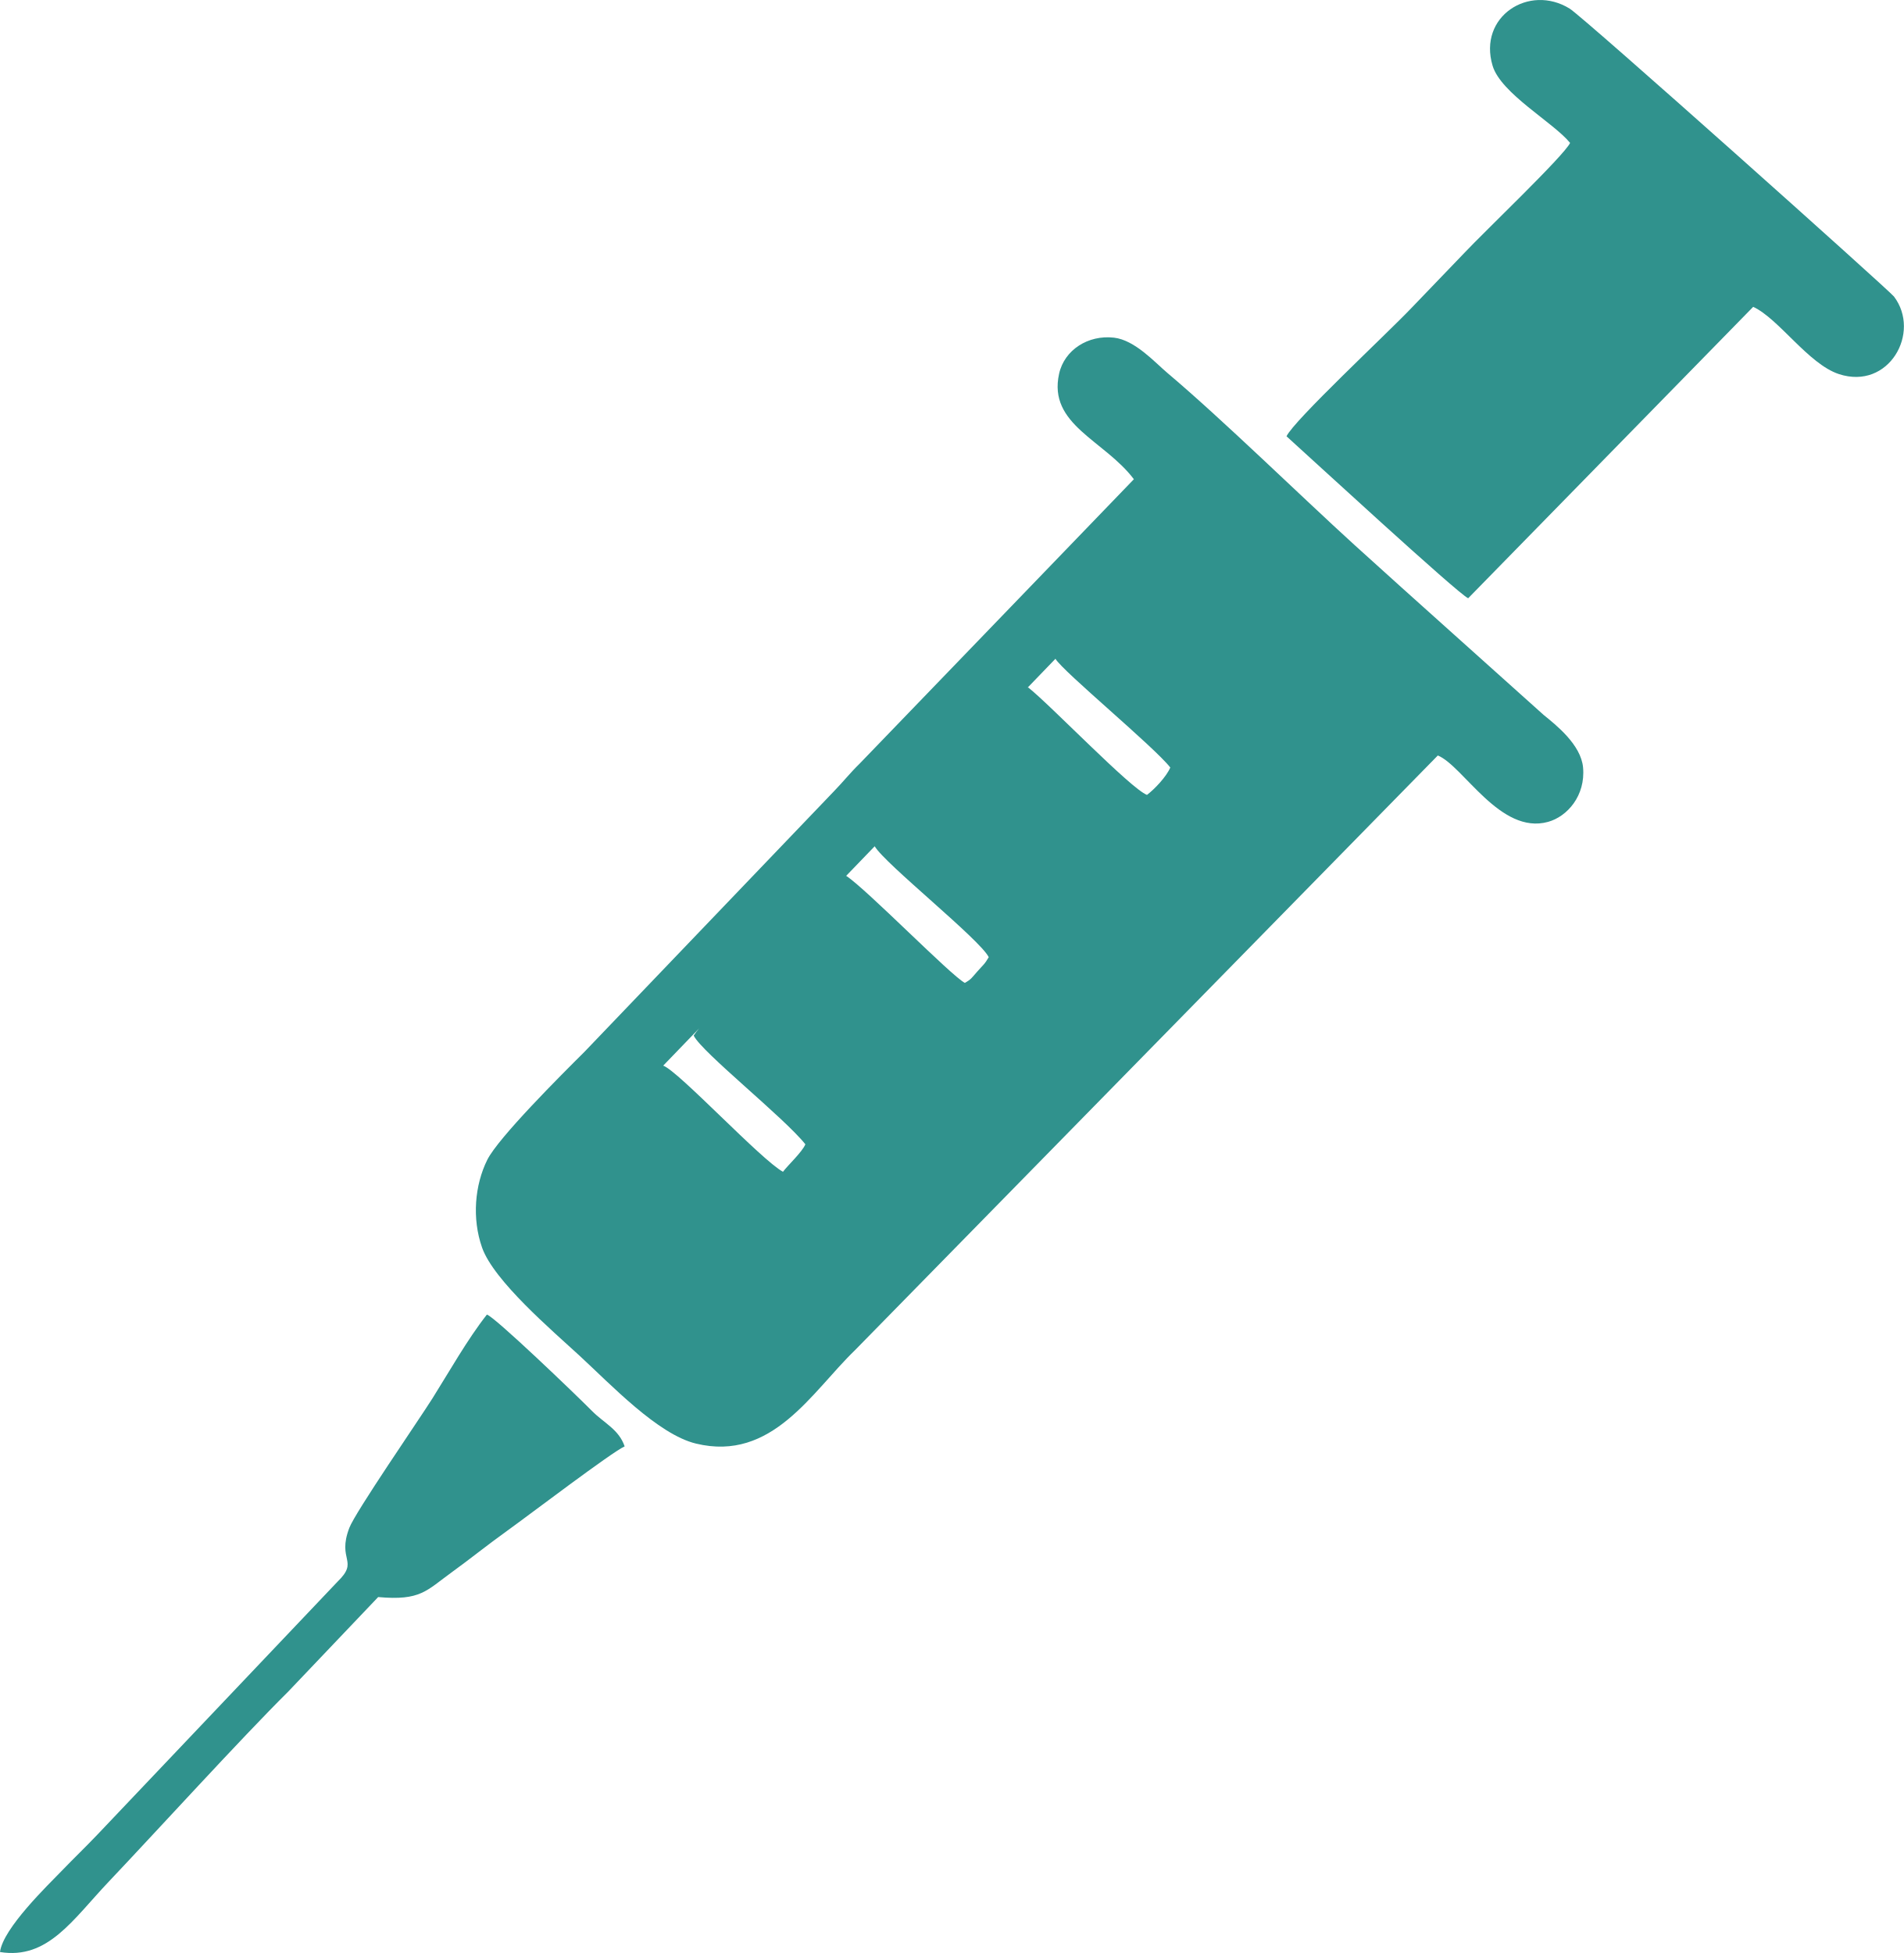
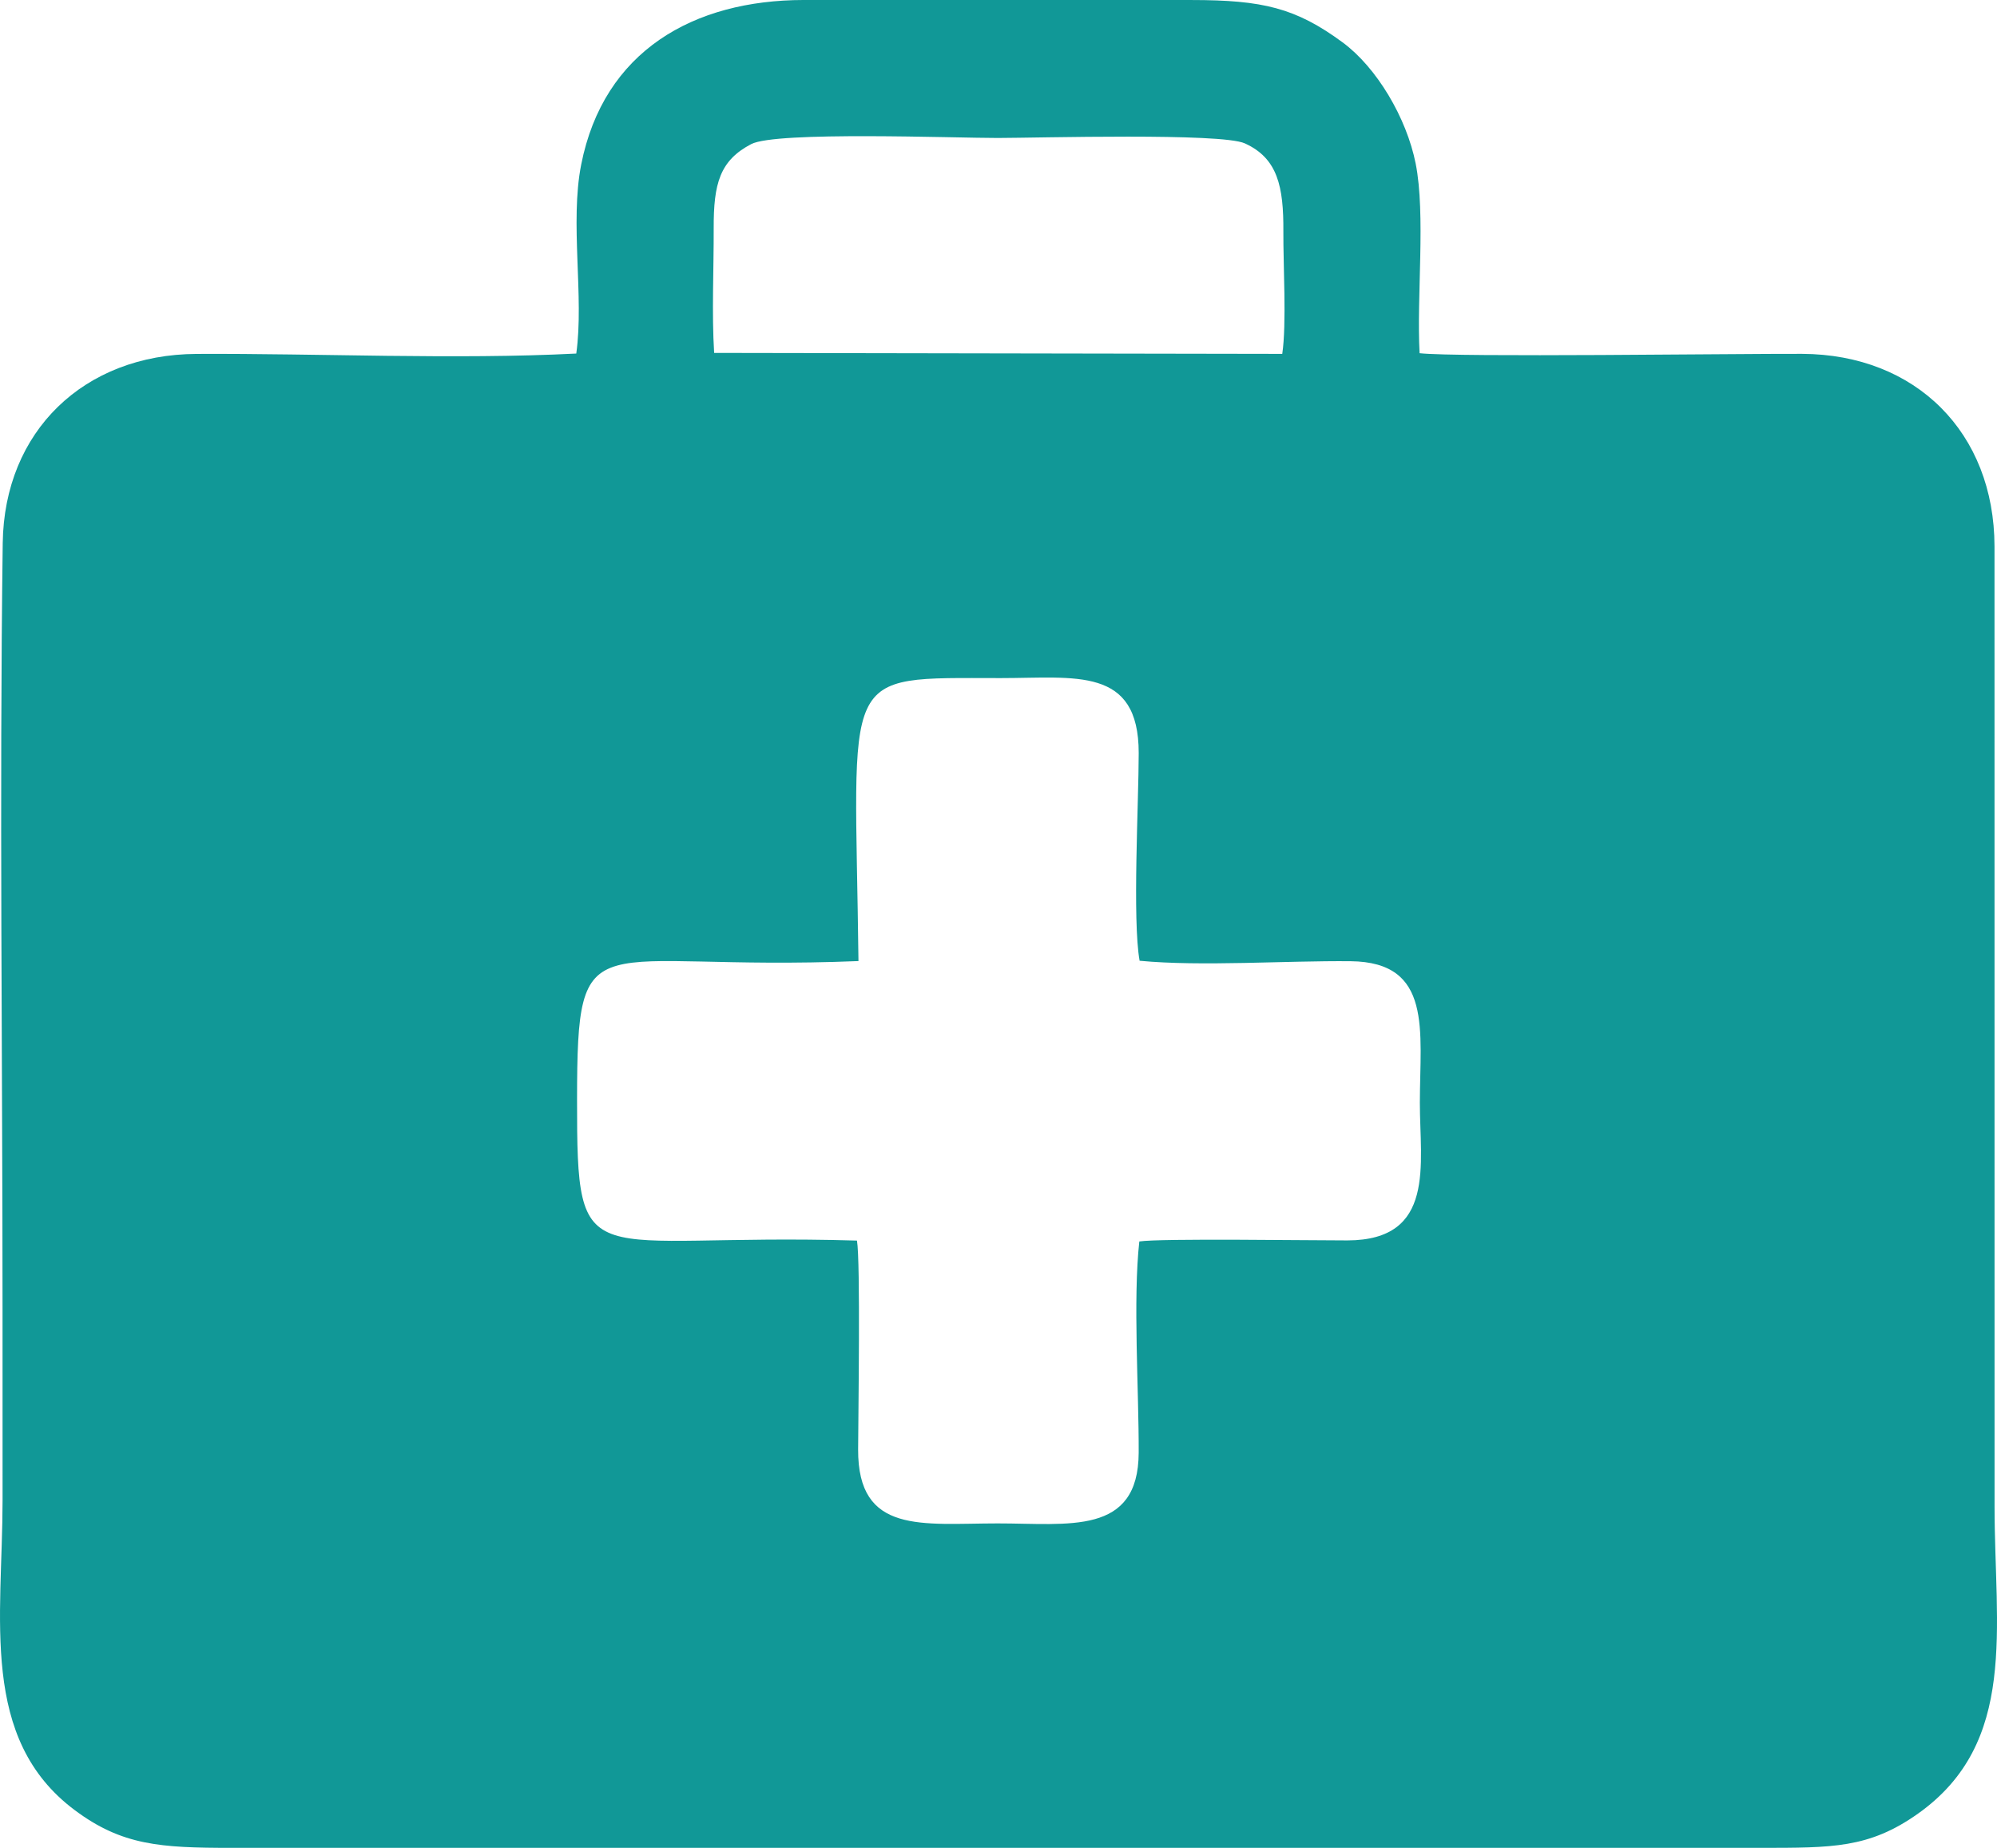
- <svg xmlns="http://www.w3.org/2000/svg" xml:space="preserve" width="265.574mm" height="272.452mm" version="1.1" style="shape-rendering:geometricPrecision; text-rendering:geometricPrecision; image-rendering:optimizeQuality; fill-rule:evenodd; clip-rule:evenodd" viewBox="0 0 263.395 270.216">
+ <svg xmlns="http://www.w3.org/2000/svg" xml:space="preserve" width="221.603mm" height="205.012mm" version="1.1" style="shape-rendering:geometricPrecision; text-rendering:geometricPrecision; image-rendering:optimizeQuality; fill-rule:evenodd; clip-rule:evenodd" viewBox="0 0 222.507 205.848">
  <defs>
    <style type="text/css">
   
-     .fil0 {fill:#30928D}
+     .fil0 {fill:#119897}
   
  </style>
  </defs>
  <g id="Camada_x0020_1">
-     <g id="_2301027460768">
-       <path class="fil0" d="M156.864 66.306l-37.922 39.333c-1.384,1.355 -2.245,2.474 -3.541,3.811l-34.569 36.107c-3.19,3.167 -11.902,11.863 -13.423,14.923 -1.73,3.482 -2.134,8.107 -0.719,12.131 1.62,4.604 9.747,11.518 13.446,14.927 4.396,4.051 10.865,10.916 16.142,12.195 10.557,2.56 16.018,-7.139 21.985,-12.902l80.652 -82.303c3.534,1.447 8.629,11.017 15.248,9.187 2.667,-0.737 5.202,-3.634 4.844,-7.534 -0.29,-3.155 -3.746,-5.876 -5.462,-7.271l-13.096 -11.746c-4.396,-3.948 -8.694,-7.787 -13.073,-11.771 -7.465,-6.791 -18.251,-17.361 -25.881,-23.798 -1.716,-1.448 -4.476,-4.543 -7.383,-4.877 -3.58,-0.41 -6.864,1.699 -7.592,4.994 -1.561,7.061 6.242,9.163 10.345,14.594zm-14.63 28.799c3.137,2.477 14.183,14.019 16.445,14.877 1.053,-0.799 2.688,-2.519 3.224,-3.789 -2.267,-2.894 -14.839,-13.266 -15.889,-15.045l-3.903 4.049c0.045,-0.035 0.086,-0.066 0.124,-0.092zm-25.171 26.077c2.81,1.827 14.516,13.828 16.424,14.814 0.896,-0.519 0.942,-0.699 1.679,-1.536 0.85,-0.965 1.05,-1.032 1.619,-2.026 -1.199,-2.442 -14.375,-12.925 -15.776,-15.346l-3.946 4.093zm-5.644 37.144c-2.949,-3.71 -14.335,-12.735 -15.452,-15.045 0.192,-0.306 0.454,-0.645 0.759,-1l-4.973 5.159c2.151,0.788 13.533,13.037 16.567,14.688 0.644,-0.872 2.661,-2.737 3.098,-3.802z" />
-       <path class="fil0" d="M217.215 19.772c-0.851,1.786 -11.832,12.243 -14.626,15.217l-7.372 7.673c-3.454,3.616 -16.209,15.503 -17.235,17.702 2.772,2.495 23.796,21.867 25.132,22.409l39.43 -40.319c3.531,1.627 7.638,7.921 11.86,9.305 6.912,2.265 11.395,-5.748 7.614,-10.733 -0.636,-0.839 -42.87,-38.602 -44.87,-39.838 -5.605,-3.464 -12.691,1.099 -10.658,7.901 1.151,3.849 8.398,7.836 10.724,10.683z" />
-       <path class="fil0" d="M-0 270.082c6.622,1.072 10.035,-4.454 15.062,-9.753 6.39,-6.737 18.333,-19.86 24.809,-26.278l12.446 -13.082c5.89,0.529 6.658,-0.885 10.204,-3.449 2.606,-1.884 4.614,-3.544 7.795,-5.832 2.993,-2.153 14.255,-10.726 16.1,-11.568 -0.801,-2.354 -2.846,-3.212 -4.512,-4.895 -2.293,-2.315 -13.449,-13.023 -14.544,-13.341 -2.684,3.41 -5.232,7.934 -7.532,11.592 -1.857,2.954 -10.655,15.704 -11.501,17.918 -1.736,4.545 1.41,4.508 -1.635,7.449l-33.219 34.996c-1.797,1.882 -3.167,3.181 -4.861,4.936 -1.976,2.048 -8.208,8.032 -8.611,11.307z" />
-     </g>
+     <path class="fil0" d="M95.651 107.059c-0.388,-32.812 -2.377,-31.524 15.859,-31.521 8.312,0.001 15.365,-1.32 15.366,8.347 0,5.438 -0.716,18.613 0.1,23.141 6.892,0.66 16.301,-0.021 23.505,0.051 9.194,0.092 7.726,7.768 7.72,15.775 -0.005,6.801 1.821,15.306 -8.075,15.327 -3.855,0.008 -20.852,-0.245 -23.182,0.116 -0.721,6.454 -0.043,16.654 -0.07,23.526 -0.036,9.267 -7.814,7.879 -15.719,7.884 -8.407,0.005 -15.579,1.257 -15.542,-8.232 0.015,-3.732 0.27,-20.992 -0.129,-23.275 -30.36,-0.904 -31.204,4.5 -31.188,-15.7 0.017,-20.47 1.44,-14.209 31.353,-15.437zm-16.08 -67.746c-0.275,-4.361 -0.036,-9.428 -0.051,-13.875 -0.018,-4.994 0.683,-7.553 4.179,-9.385 2.766,-1.45 22.747,-0.676 27.458,-0.683 4.563,-0.006 24.91,-0.591 27.544,0.602 3.664,1.659 4.327,4.829 4.292,9.823 -0.025,3.677 0.374,10.308 -0.123,13.627l-63.299 -0.109zm-15.363 0.072c-13.506,0.69 -28.608,-0.026 -42.315,0.041 -12.533,0.062 -21.424,8.603 -21.589,21.071 -0.376,28.359 -0.022,56.989 -0.021,85.378 0,7.084 0.007,14.169 0.003,21.253 -0.009,13.123 -2.598,26.547 8.016,34.498 5.288,3.961 9.585,4.22 17.489,4.222l170.378 0c7.935,-0.013 12.062,0.071 17.535,-3.812 11.172,-7.926 8.533,-20.66 8.531,-34.2l-0.006 -106.974c-0.023,-12.638 -8.732,-21.392 -21.455,-21.444 -7.302,-0.029 -38.385,0.399 -42.602,-0.071 -0.347,-6.262 0.691,-15.447 -0.436,-21.119 -1.013,-5.097 -4.336,-10.71 -8.151,-13.515 -5.218,-3.836 -8.896,-4.707 -16.82,-4.711l-43.215 -0.003c-12.263,0.011 -22.292,5.663 -24.794,18.339 -1.278,6.476 0.338,14.718 -0.547,21.046z" />
  </g>
</svg>
